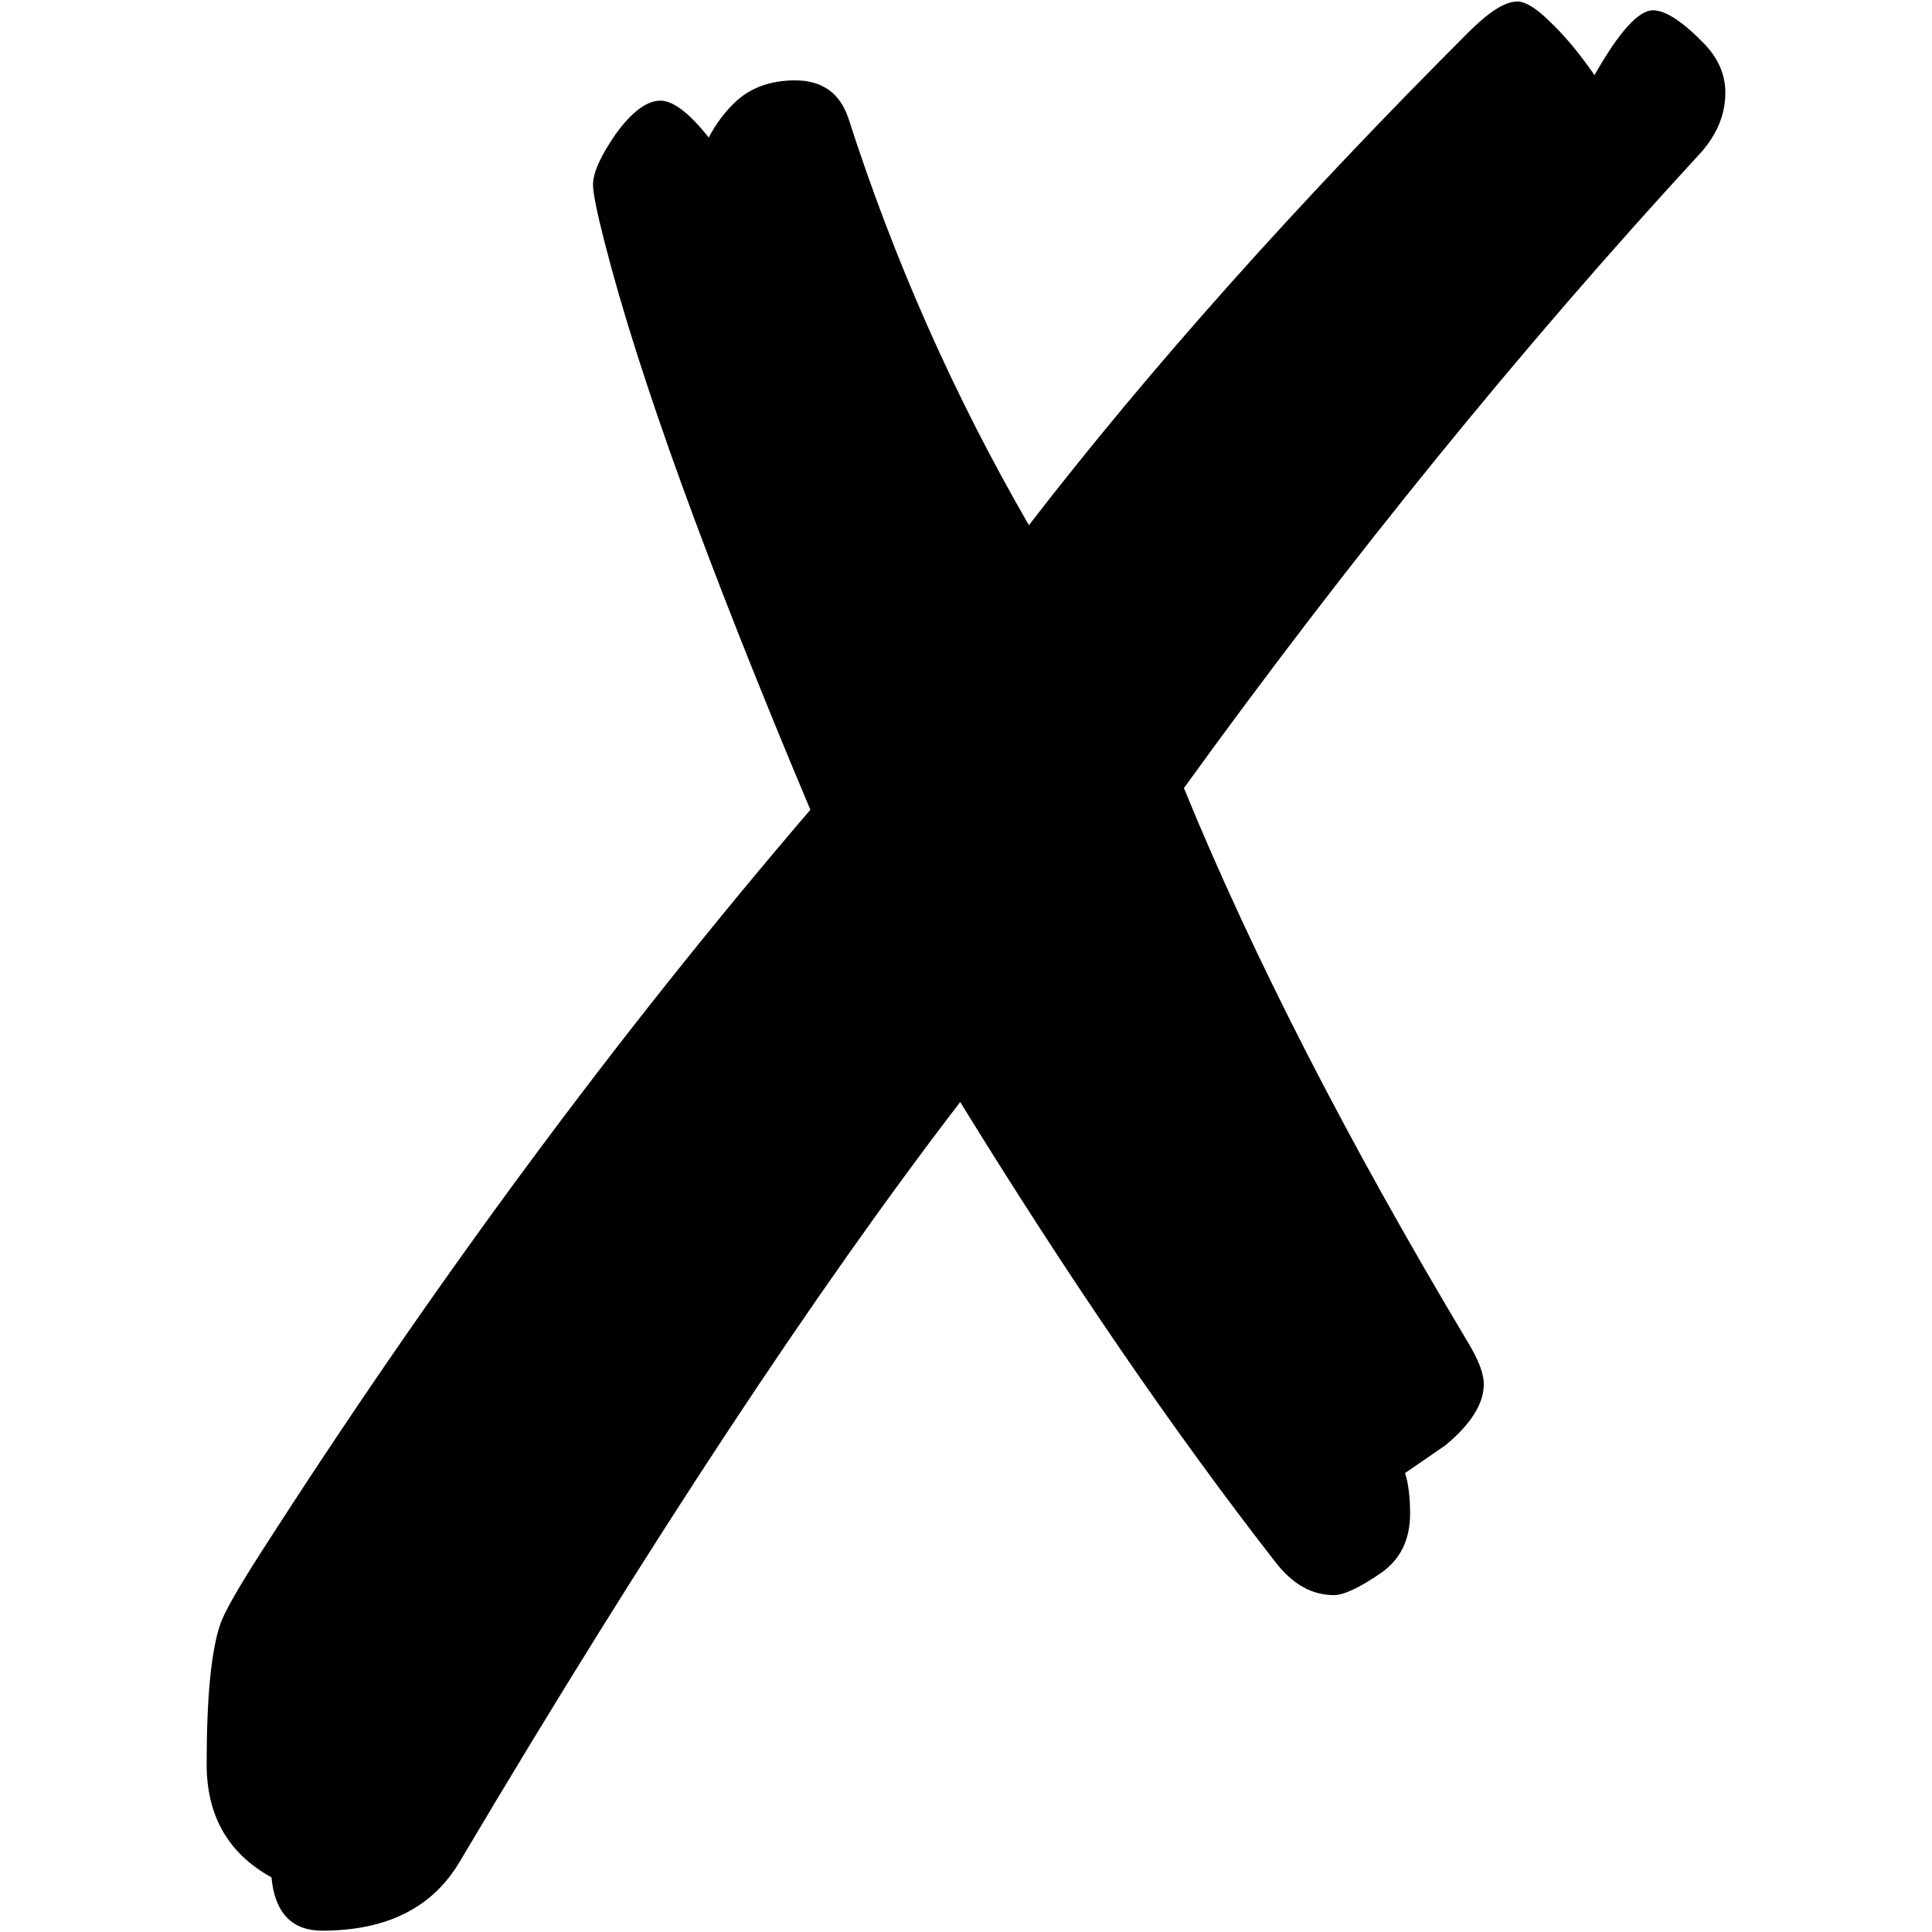
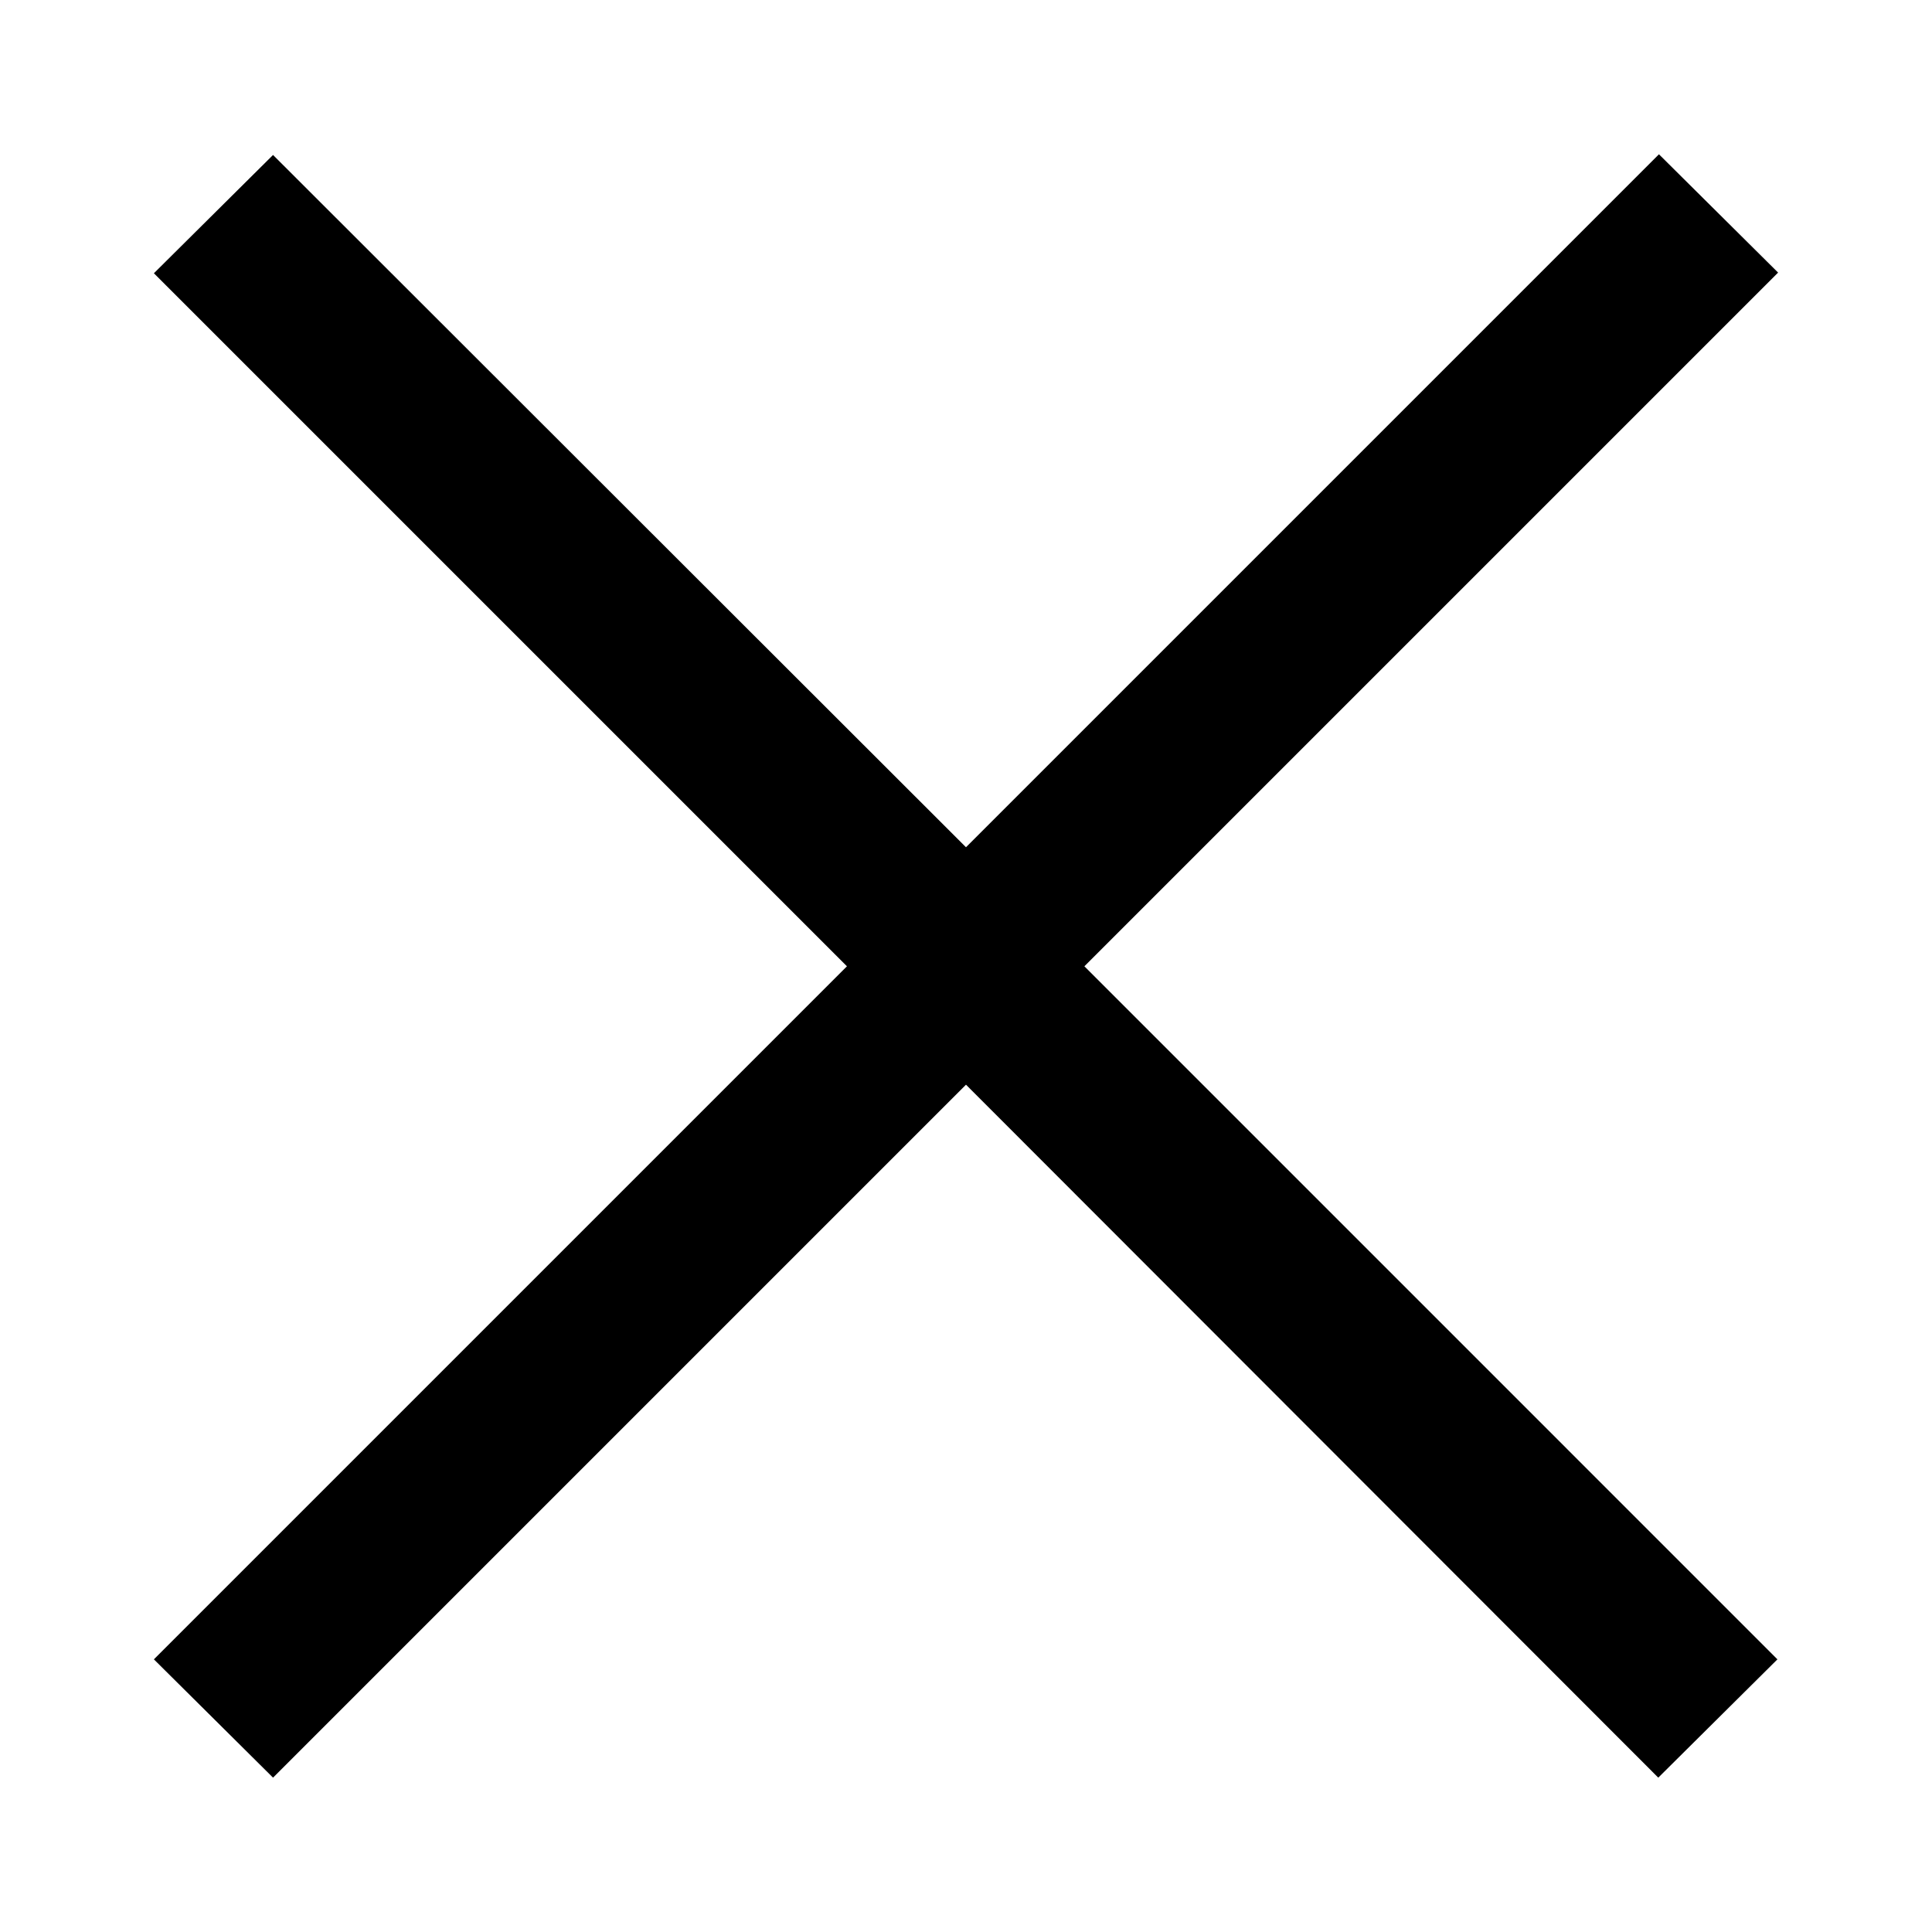
<svg xmlns="http://www.w3.org/2000/svg" width="100" height="100" viewBox="0 0 100 100" id="svg2" version="1.1">
  <defs id="defs4" />
-   <g id="layer1" transform="translate(0,-952.3622)">
-     <g style="font-style:normal;font-weight:normal;font-size:40px;line-height:125%;font-family:sans-serif;letter-spacing:0px;word-spacing:0px;fill:#000000;fill-opacity:1;stroke:none;stroke-width:1px;stroke-linecap:butt;stroke-linejoin:miter;stroke-opacity:1" id="text4203" transform="matrix(3.367937,0,0,3.367937,238.0957,-2199.75)">
-       <path d="m -47.382,935.94 q 0.195,0 0.508,0.312 0.332,0.312 0.684,0.82 0.566,-0.996 0.898,-0.996 0.293,0 0.801,0.527 0.312,0.332 0.312,0.742 0,0.527 -0.43,0.977 -4.062,4.414 -7.891,9.707 1.582,3.867 4.375,8.535 0.234,0.391 0.234,0.625 0,0.449 -0.586,0.938 l -0.625,0.43 q 0.078,0.234 0.078,0.625 0,0.586 -0.43,0.898 -0.508,0.352 -0.742,0.352 -0.508,0 -0.898,-0.508 -2.344,-3.008 -4.844,-7.07 -3.359,4.375 -7.695,11.68 -0.625,1.055 -2.109,1.055 -0.703,0 -0.781,-0.82 -0.996,-0.547 -0.996,-1.738 0,-1.562 0.215,-2.168 0.098,-0.273 0.625,-1.094 3.984,-6.211 8.438,-11.406 -2.383,-5.664 -3.164,-8.73 -0.176,-0.684 -0.176,-0.879 0,-0.273 0.352,-0.781 0.371,-0.508 0.684,-0.508 0.293,0 0.742,0.566 0.176,-0.332 0.43,-0.566 0.352,-0.312 0.898,-0.312 0.625,0 0.82,0.586 1.055,3.281 2.773,6.25 2.773,-3.594 6.758,-7.578 0.469,-0.469 0.742,-0.469 z" id="path4208" />
-     </g>
+   <g style="font-style:normal;font-weight:normal;font-size:40px;line-height:125%;font-family:sans-serif;letter-spacing:0px;word-spacing:0px;fill:#000000;fill-opacity:1;stroke:#000000;stroke-width:0.554;stroke-linecap:butt;stroke-linejoin:miter;stroke-miterlimit:4;stroke-dasharray:none;stroke-opacity:1" id="text4136" transform="matrix(3.18528,0,0,3.18528,231.4686,311.043)">
+     <path d="m -55.439,-81.948 11.261,11.261 -1.543,1.532 -11.25,-11.261 -11.261,11.261 -1.543,-1.532 11.261,-11.261 -11.261,-11.261 1.543,-1.532 11.261,11.25 11.261,-11.261 1.543,1.532 z" id="path4144" style="stroke:#000000;stroke-width:0.554;stroke-miterlimit:4;stroke-dasharray:none" />
  </g>
</svg>
